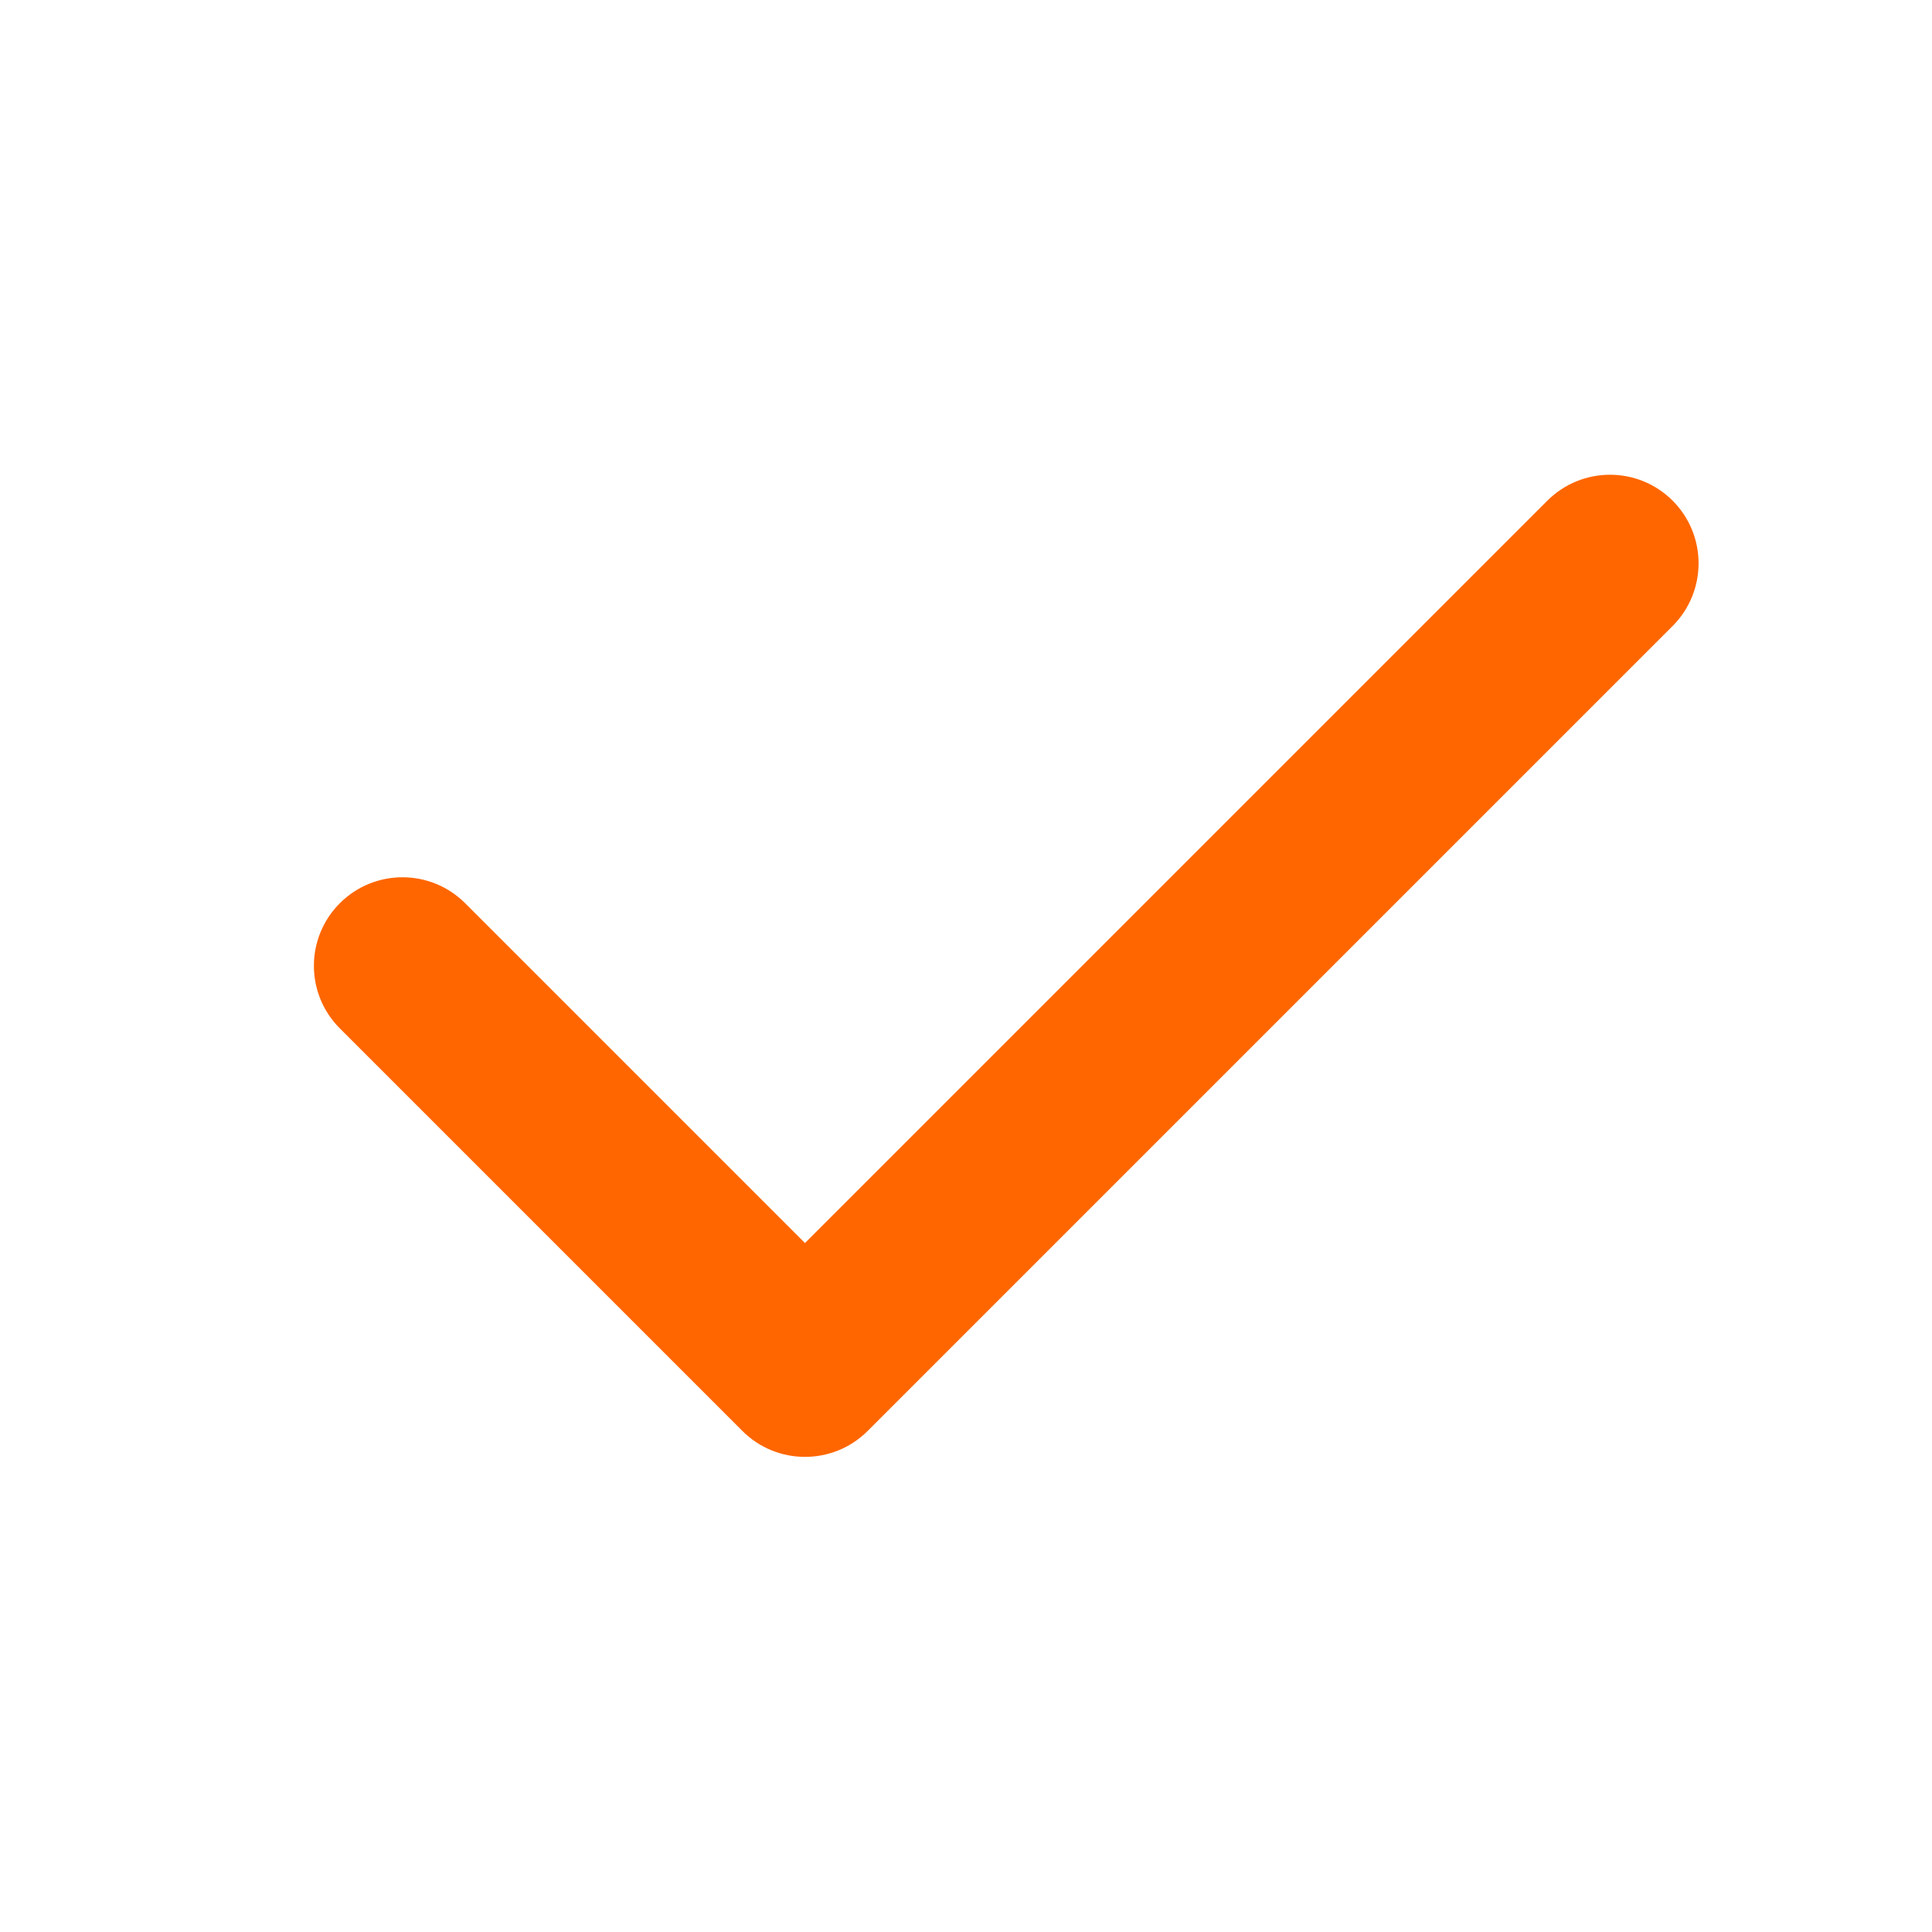
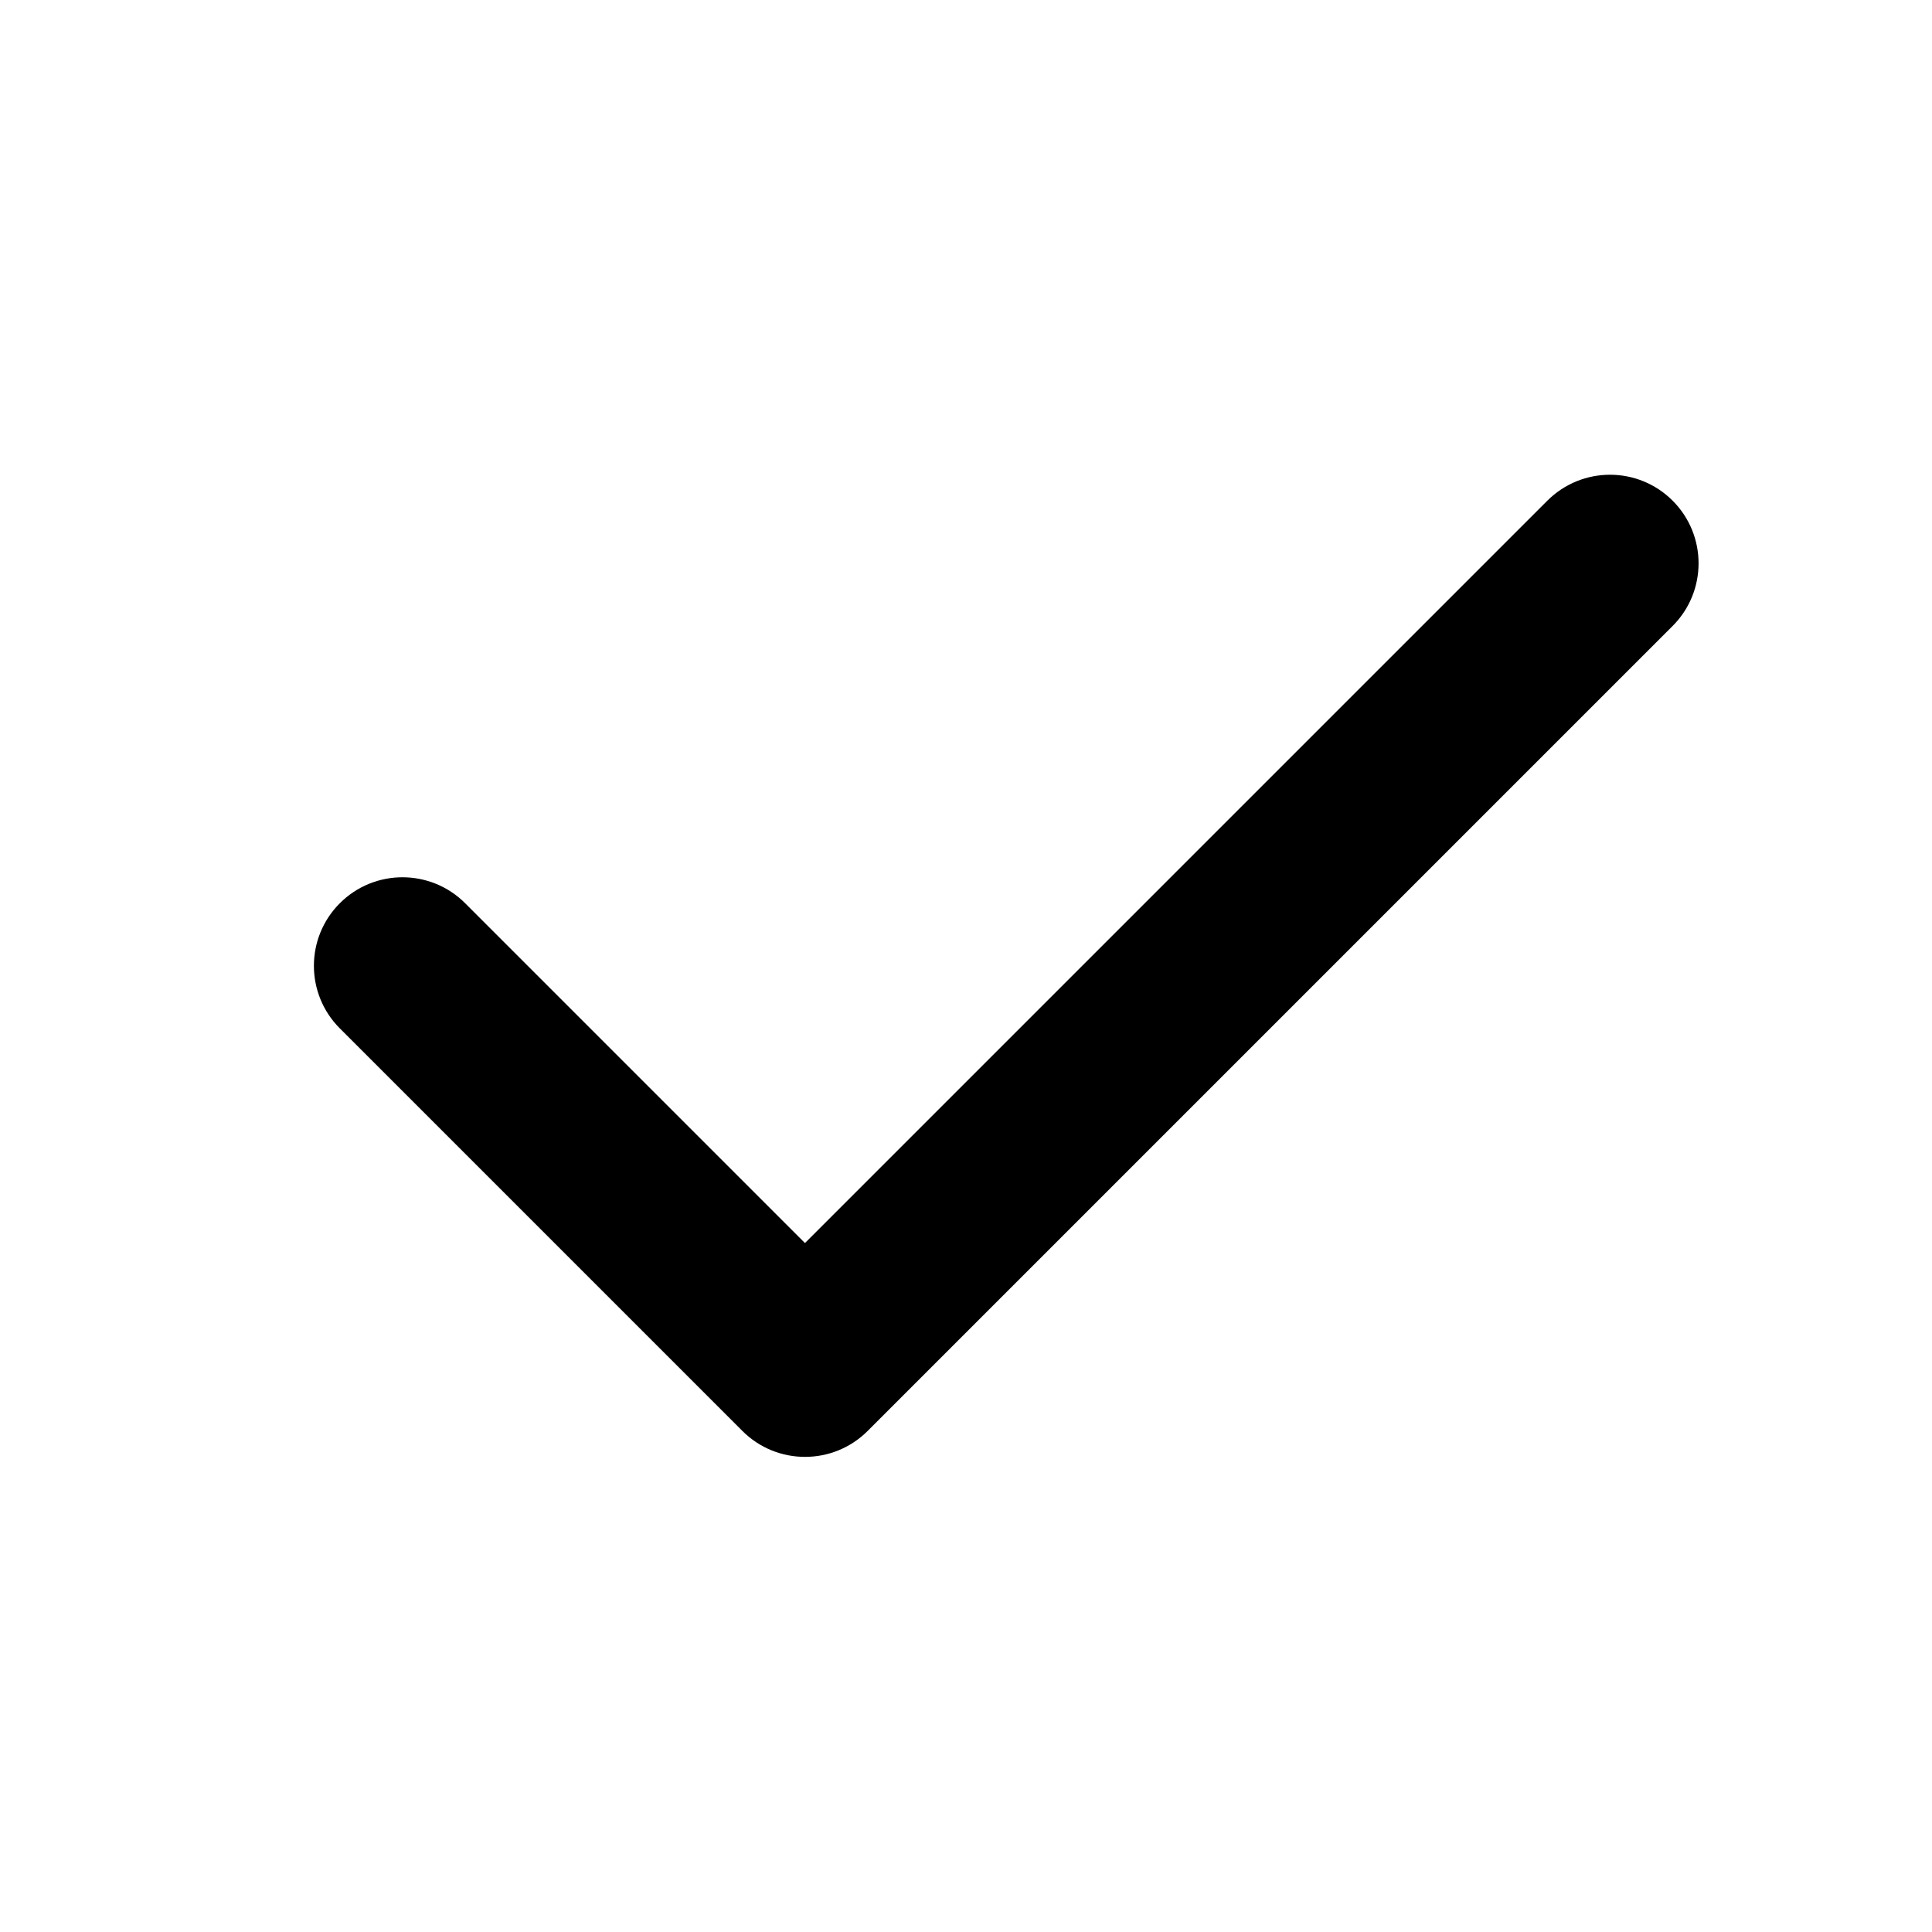
<svg xmlns="http://www.w3.org/2000/svg" width="20" height="20" viewBox="0 0 20 20" fill="none">
  <g id="icon/éç¨/å¾">
-     <path id="Union" d="M17.315 5.183C17.673 5.541 17.673 6.122 17.315 6.48L8.982 14.813C8.624 15.171 8.043 15.171 7.685 14.813L3.518 10.646C3.16 10.288 3.16 9.708 3.518 9.35C3.876 8.992 4.457 8.992 4.815 9.35L8.333 12.868L16.018 5.183C16.377 4.825 16.957 4.825 17.315 5.183Z" fill="#FF6600" />
+     <path id="Union" d="M17.315 5.183C17.673 5.541 17.673 6.122 17.315 6.48L8.982 14.813C8.624 15.171 8.043 15.171 7.685 14.813L3.518 10.646C3.16 10.288 3.16 9.708 3.518 9.35C3.876 8.992 4.457 8.992 4.815 9.35L8.333 12.868L16.018 5.183C16.377 4.825 16.957 4.825 17.315 5.183Z" fill="currentColor" />
  </g>
</svg>
